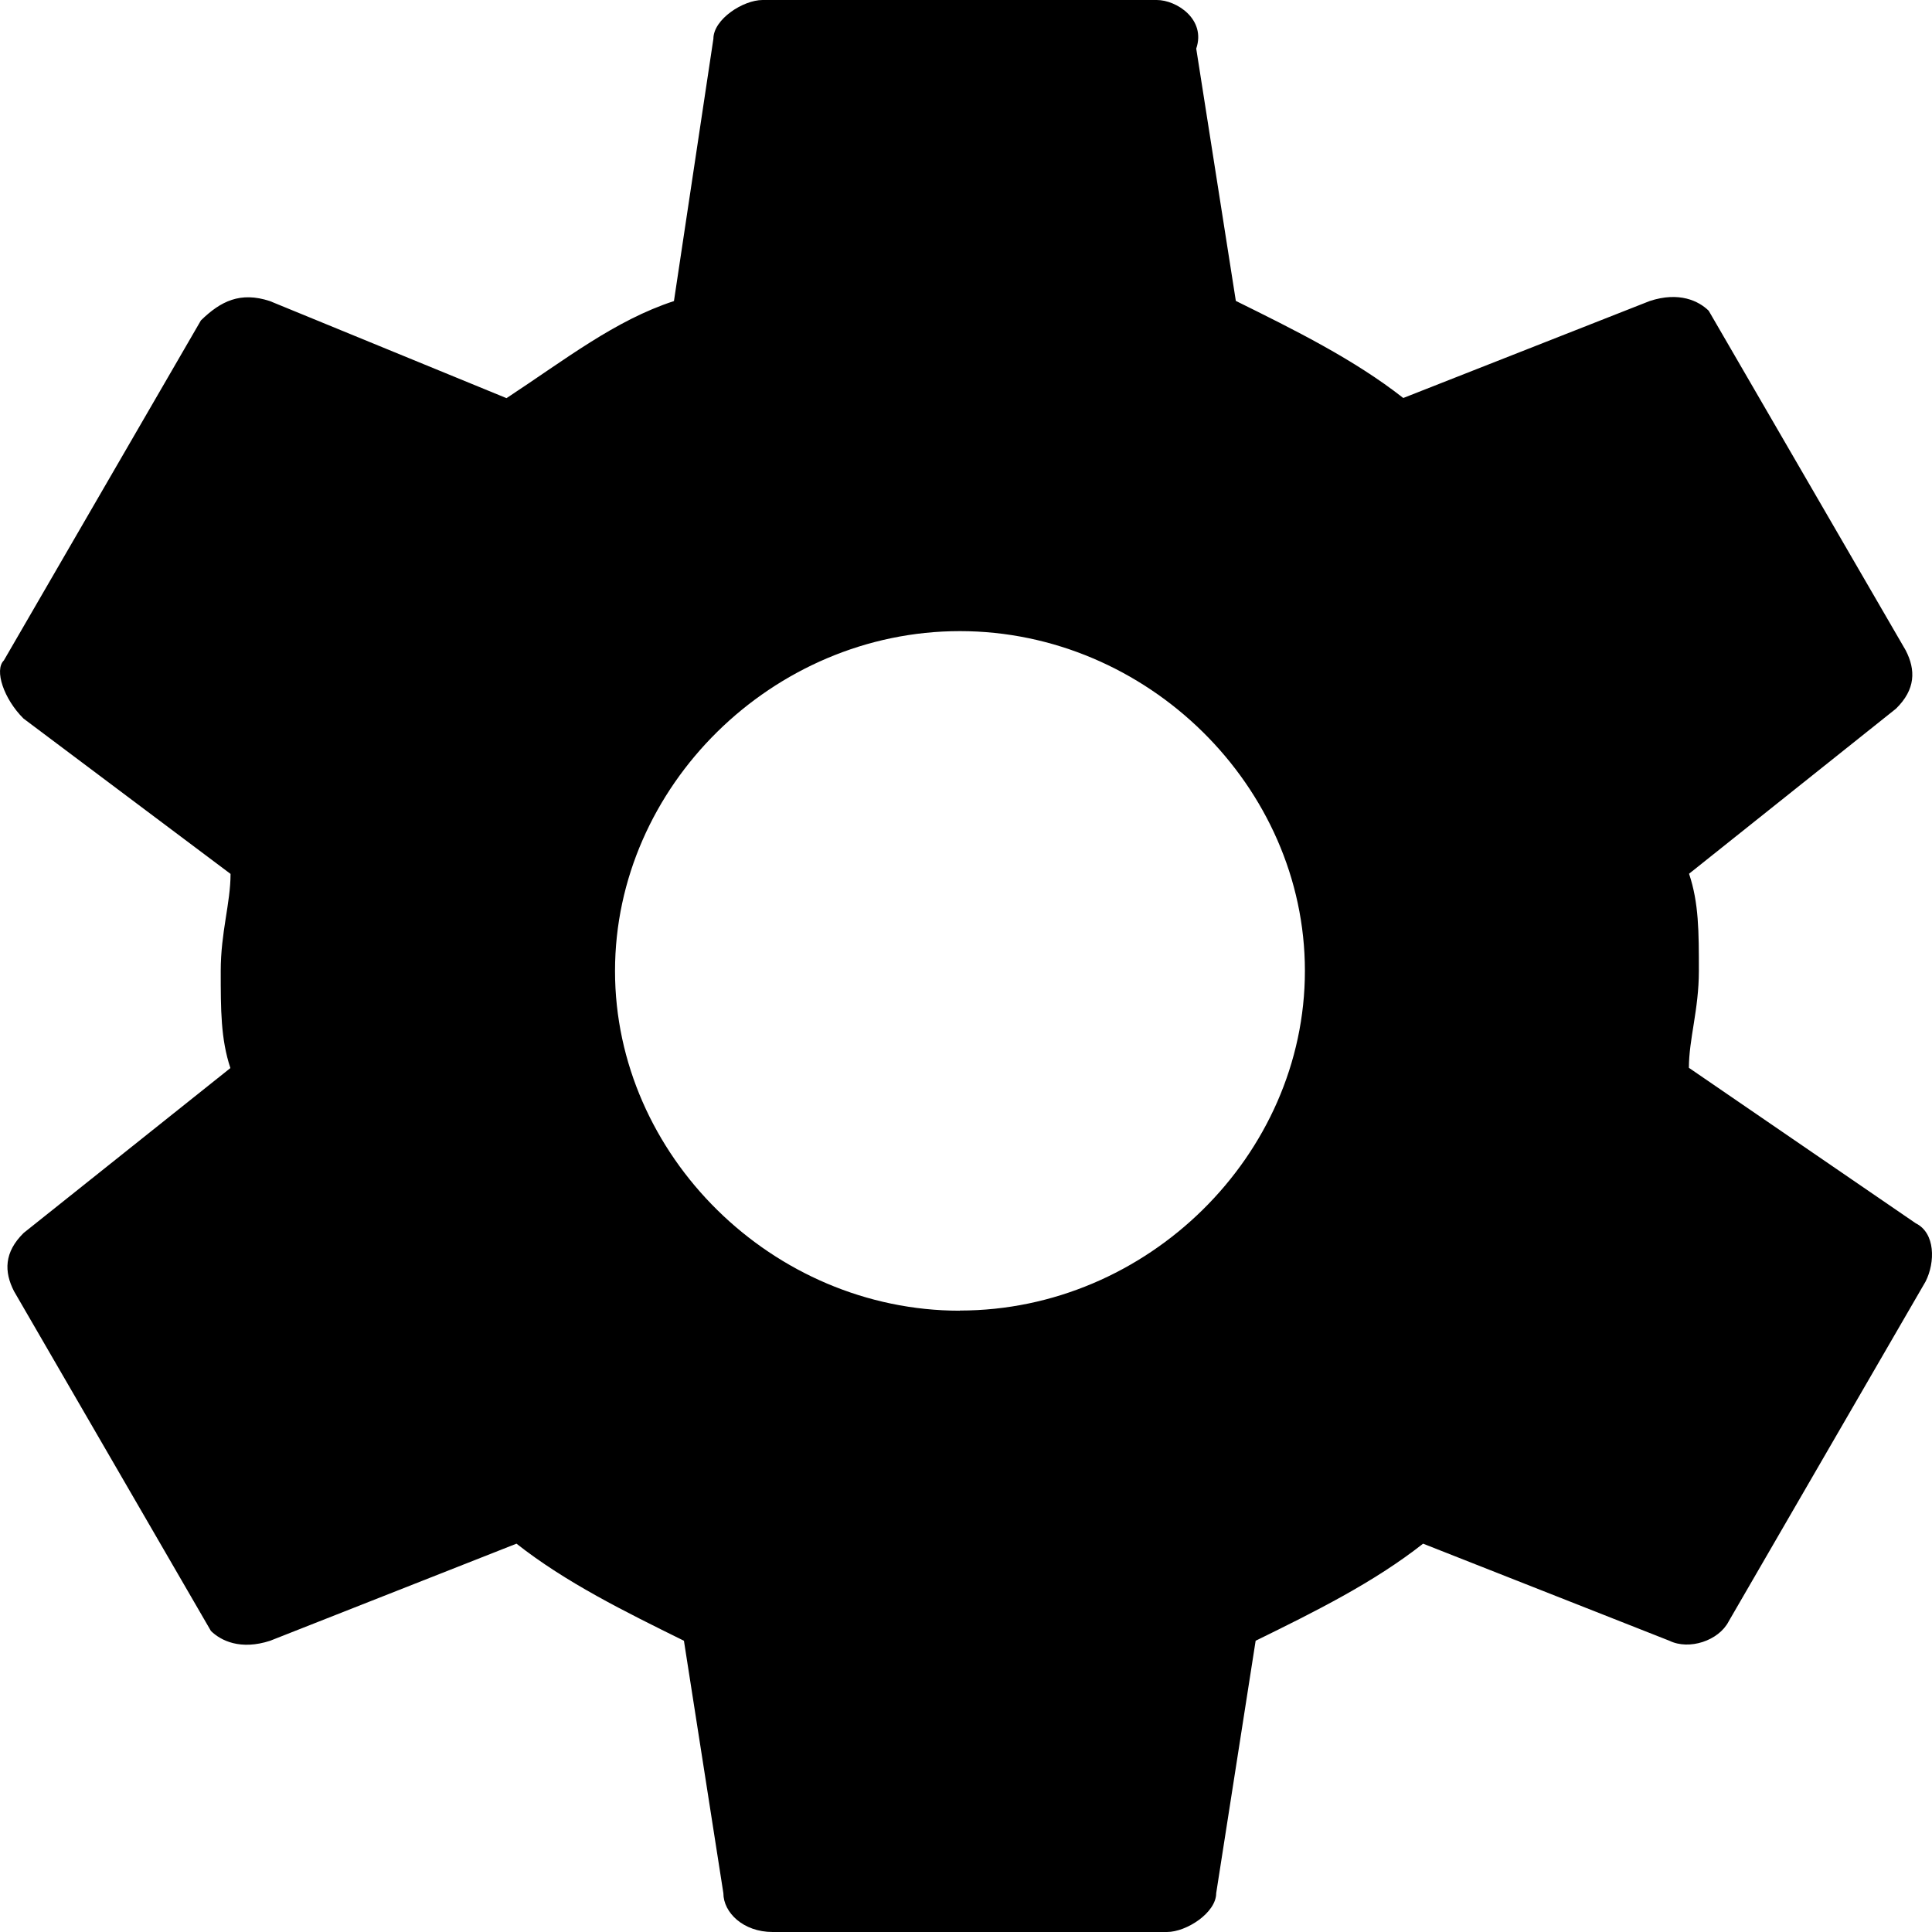
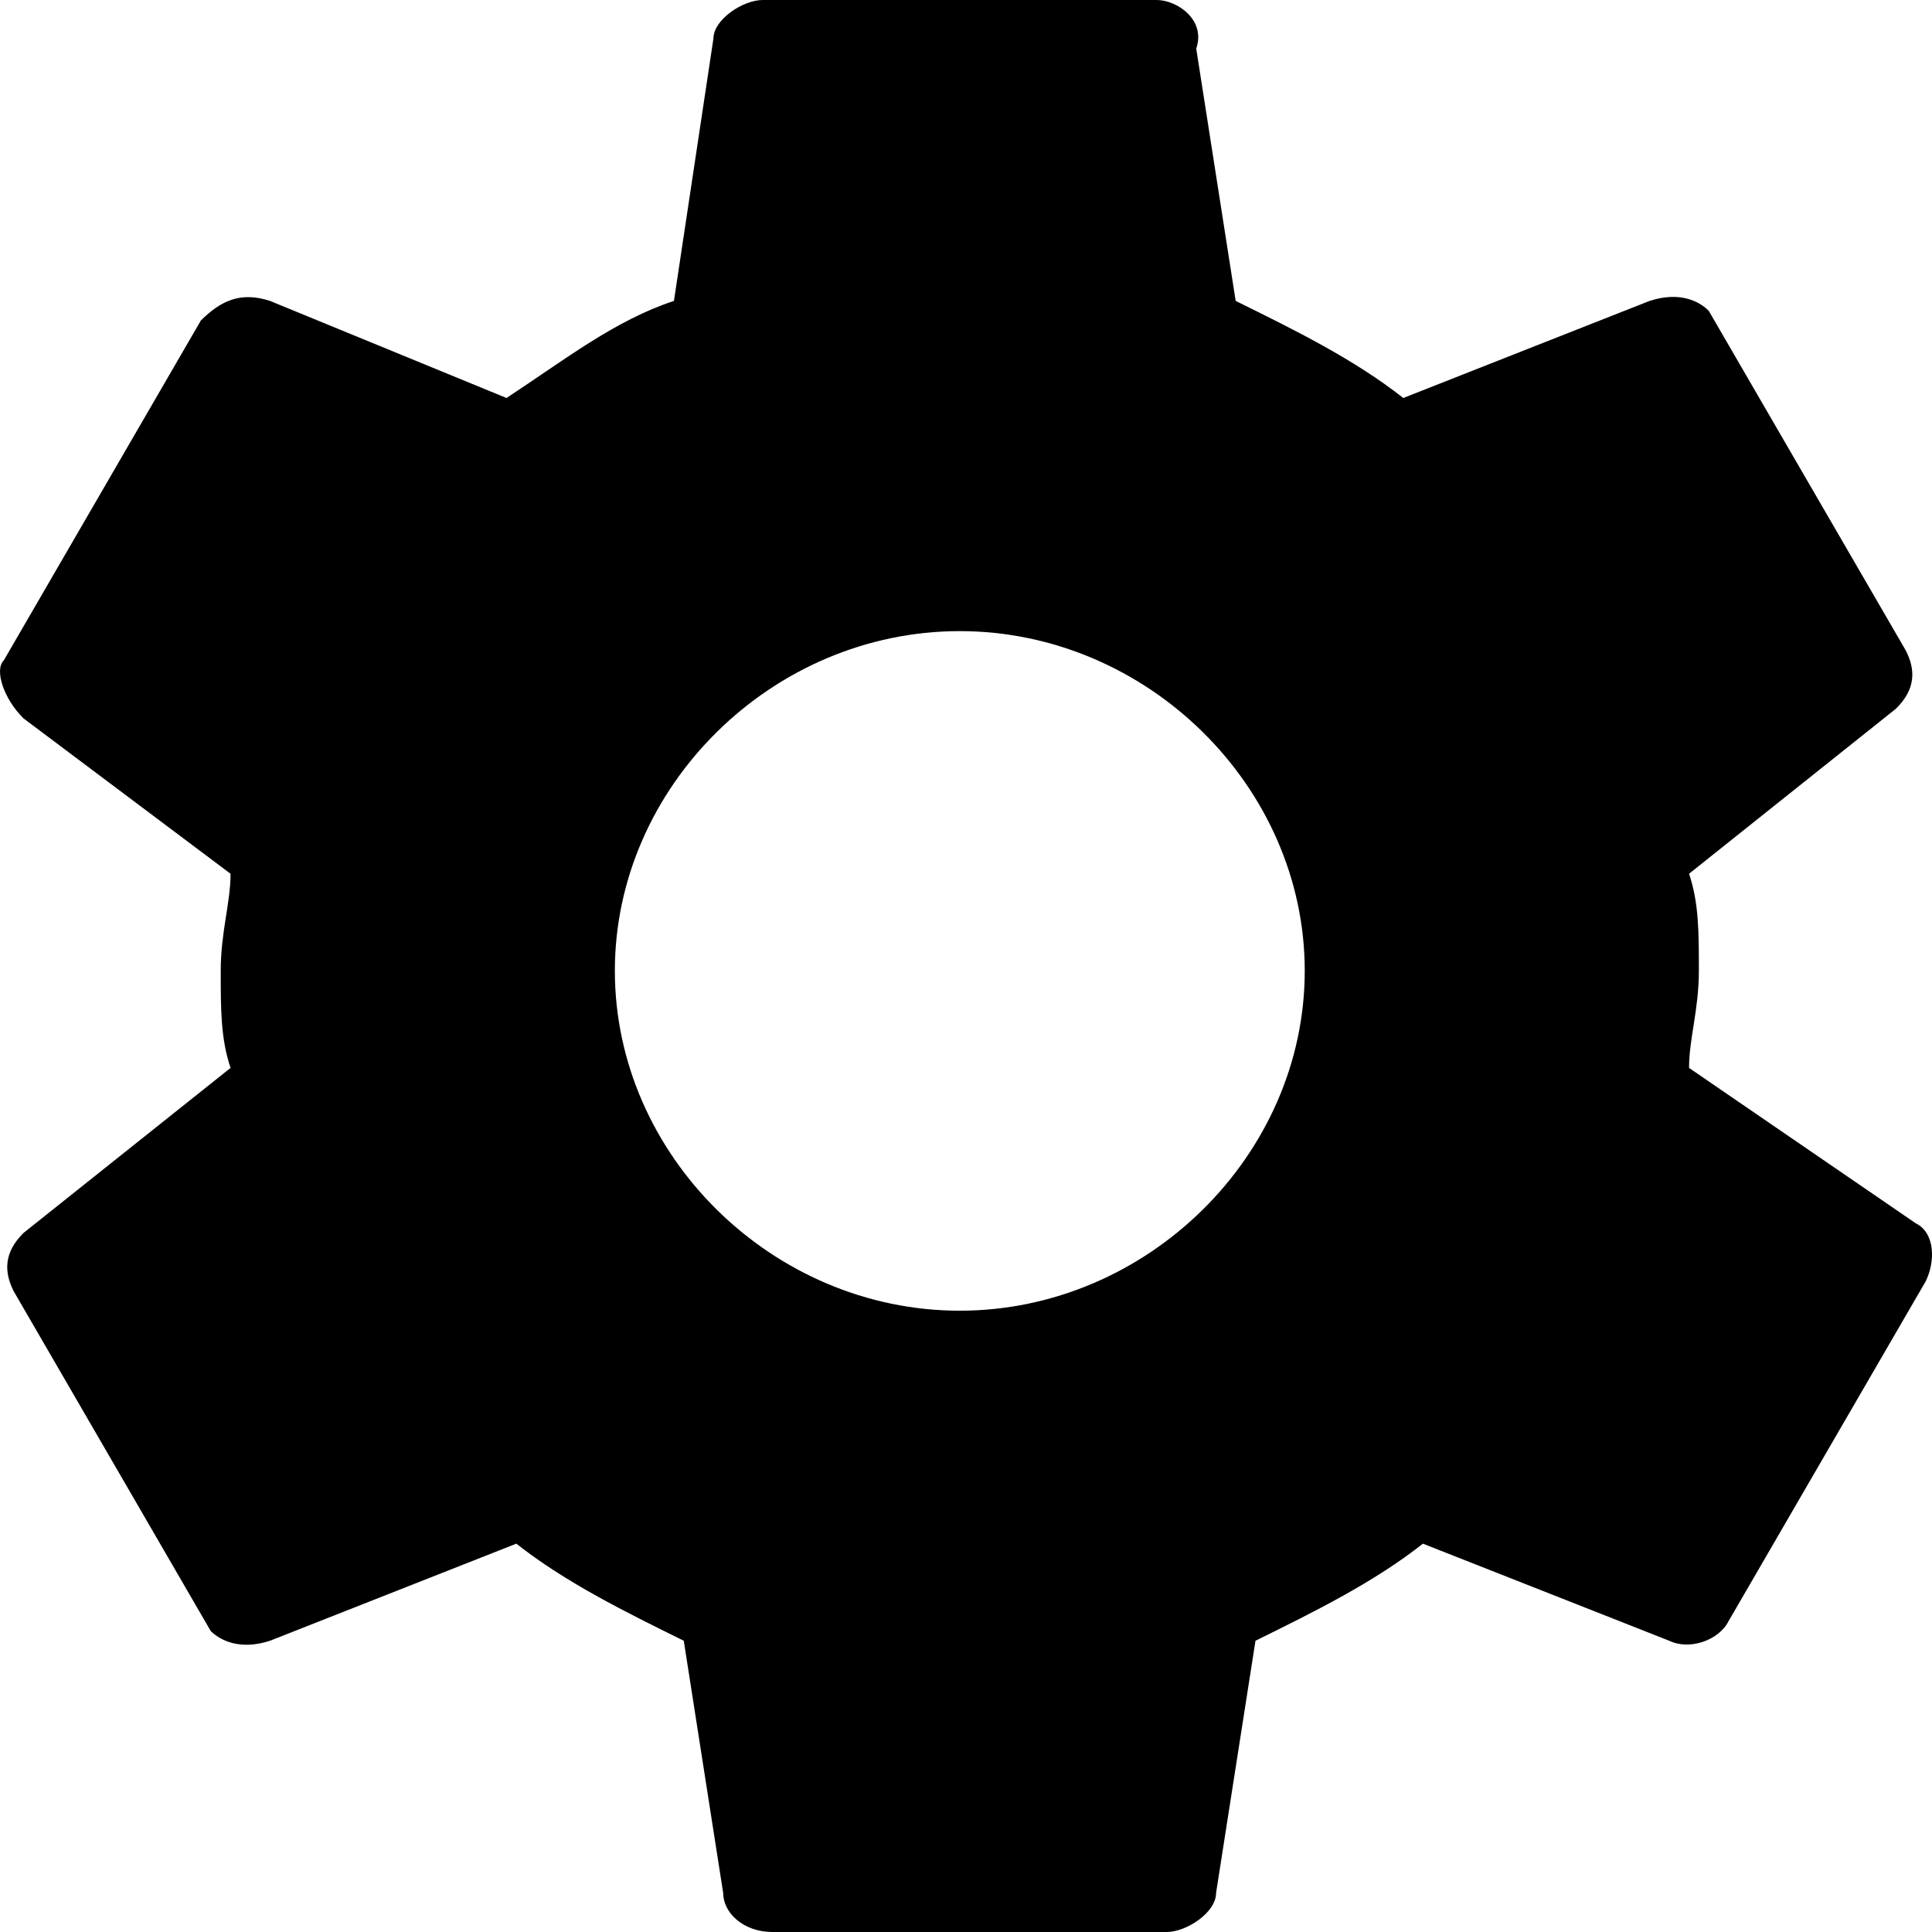
- <svg xmlns="http://www.w3.org/2000/svg" width="12" height="12">
-   <path d="M10.49 6.633c0-.18.062-.362.062-.603s0-.422-.061-.603l1.285-1.025c.123-.12.123-.241.061-.362l-1.224-2.11c-.061-.06-.183-.121-.367-.06l-1.53.602c-.306-.24-.674-.422-1.04-.603L7.43.302C7.492.12 7.308 0 7.185 0H4.737c-.122 0-.306.12-.306.241L4.186 1.87c-.367.12-.673.362-1.04.603l-1.47-.603c-.183-.06-.305 0-.428.12L.024 4.102c-.061.06 0 .24.122.361l1.286.965c0 .181-.061.362-.061.603s0 .422.06.603L.147 7.658c-.122.12-.122.241-.06.362l1.223 2.11c.062.061.184.121.368.061l1.53-.603c.306.241.673.422 1.04.603l.245 1.568c0 .12.123.241.306.241h2.449c.122 0 .306-.12.306-.241l.245-1.568c.367-.18.734-.362 1.04-.603l1.53.603c.123.06.306 0 .368-.12L11.96 7.96c.061-.12.061-.302-.061-.362l-1.408-.965zM5.962 8.141c-1.163 0-2.142-.965-2.142-2.11 0-1.147.98-2.111 2.142-2.111 1.163 0 2.143.964 2.143 2.11s-.98 2.11-2.143 2.11z" fill-rule="evenodd" />
+ <svg xmlns="http://www.w3.org/2000/svg" width="12px" height="12px" viewBox="0 0 12 12" version="1.1">
+   <defs />
+   <g id="Page-1" stroke="none" stroke-width="1" fill="none" fill-rule="evenodd">
+     <g id="Default" transform="translate(-439, -768)" fill="#000000">
+       <g id="Feed/Meters" transform="translate(250, 761)">
+         <g id="settings-copy-3" transform="translate(189, 7)">
+           <path d="M10.491,6.633 C10.491,6.452 10.552,6.271 10.552,6.03 C10.552,5.789 10.552,5.608 10.491,5.427 L11.776,4.402 C11.899,4.281 11.899,4.161 11.837,4.04 L10.613,1.93 C10.552,1.869 10.43,1.809 10.246,1.869 L8.716,2.472 C8.41,2.231 8.042,2.05 7.675,1.869 L7.43,0.302 C7.492,0.121 7.308,0 7.185,0 L4.737,0 C4.615,0 4.431,0.121 4.431,0.241 L4.186,1.869 C3.819,1.99 3.513,2.231 3.146,2.472 L1.677,1.869 C1.493,1.809 1.371,1.869 1.248,1.99 L0.024,4.101 C-0.037,4.161 0.024,4.342 0.146,4.462 L1.432,5.427 C1.432,5.608 1.371,5.789 1.371,6.03 C1.371,6.271 1.371,6.452 1.432,6.633 L0.146,7.658 C0.024,7.779 0.024,7.899 0.085,8.02 L1.309,10.131 C1.371,10.191 1.493,10.251 1.677,10.191 L3.207,9.588 C3.513,9.829 3.88,10.01 4.247,10.191 L4.492,11.759 C4.492,11.879 4.615,12 4.798,12 L7.247,12 C7.369,12 7.553,11.879 7.553,11.759 L7.798,10.191 C8.165,10.01 8.532,9.829 8.838,9.588 L10.368,10.191 C10.491,10.251 10.674,10.191 10.736,10.07 L11.96,7.96 C12.021,7.839 12.021,7.658 11.899,7.598 L10.491,6.633 L10.491,6.633 Z M5.961,8.141 C4.798,8.141 3.819,7.176 3.819,6.03 C3.819,4.884 4.798,3.92 5.961,3.92 C7.124,3.92 8.104,4.884 8.104,6.03 C8.104,7.176 7.124,8.141 5.961,8.141 L5.961,8.141 Z" id="Shape" />
+         </g>
+       </g>
+     </g>
+   </g>
</svg>
